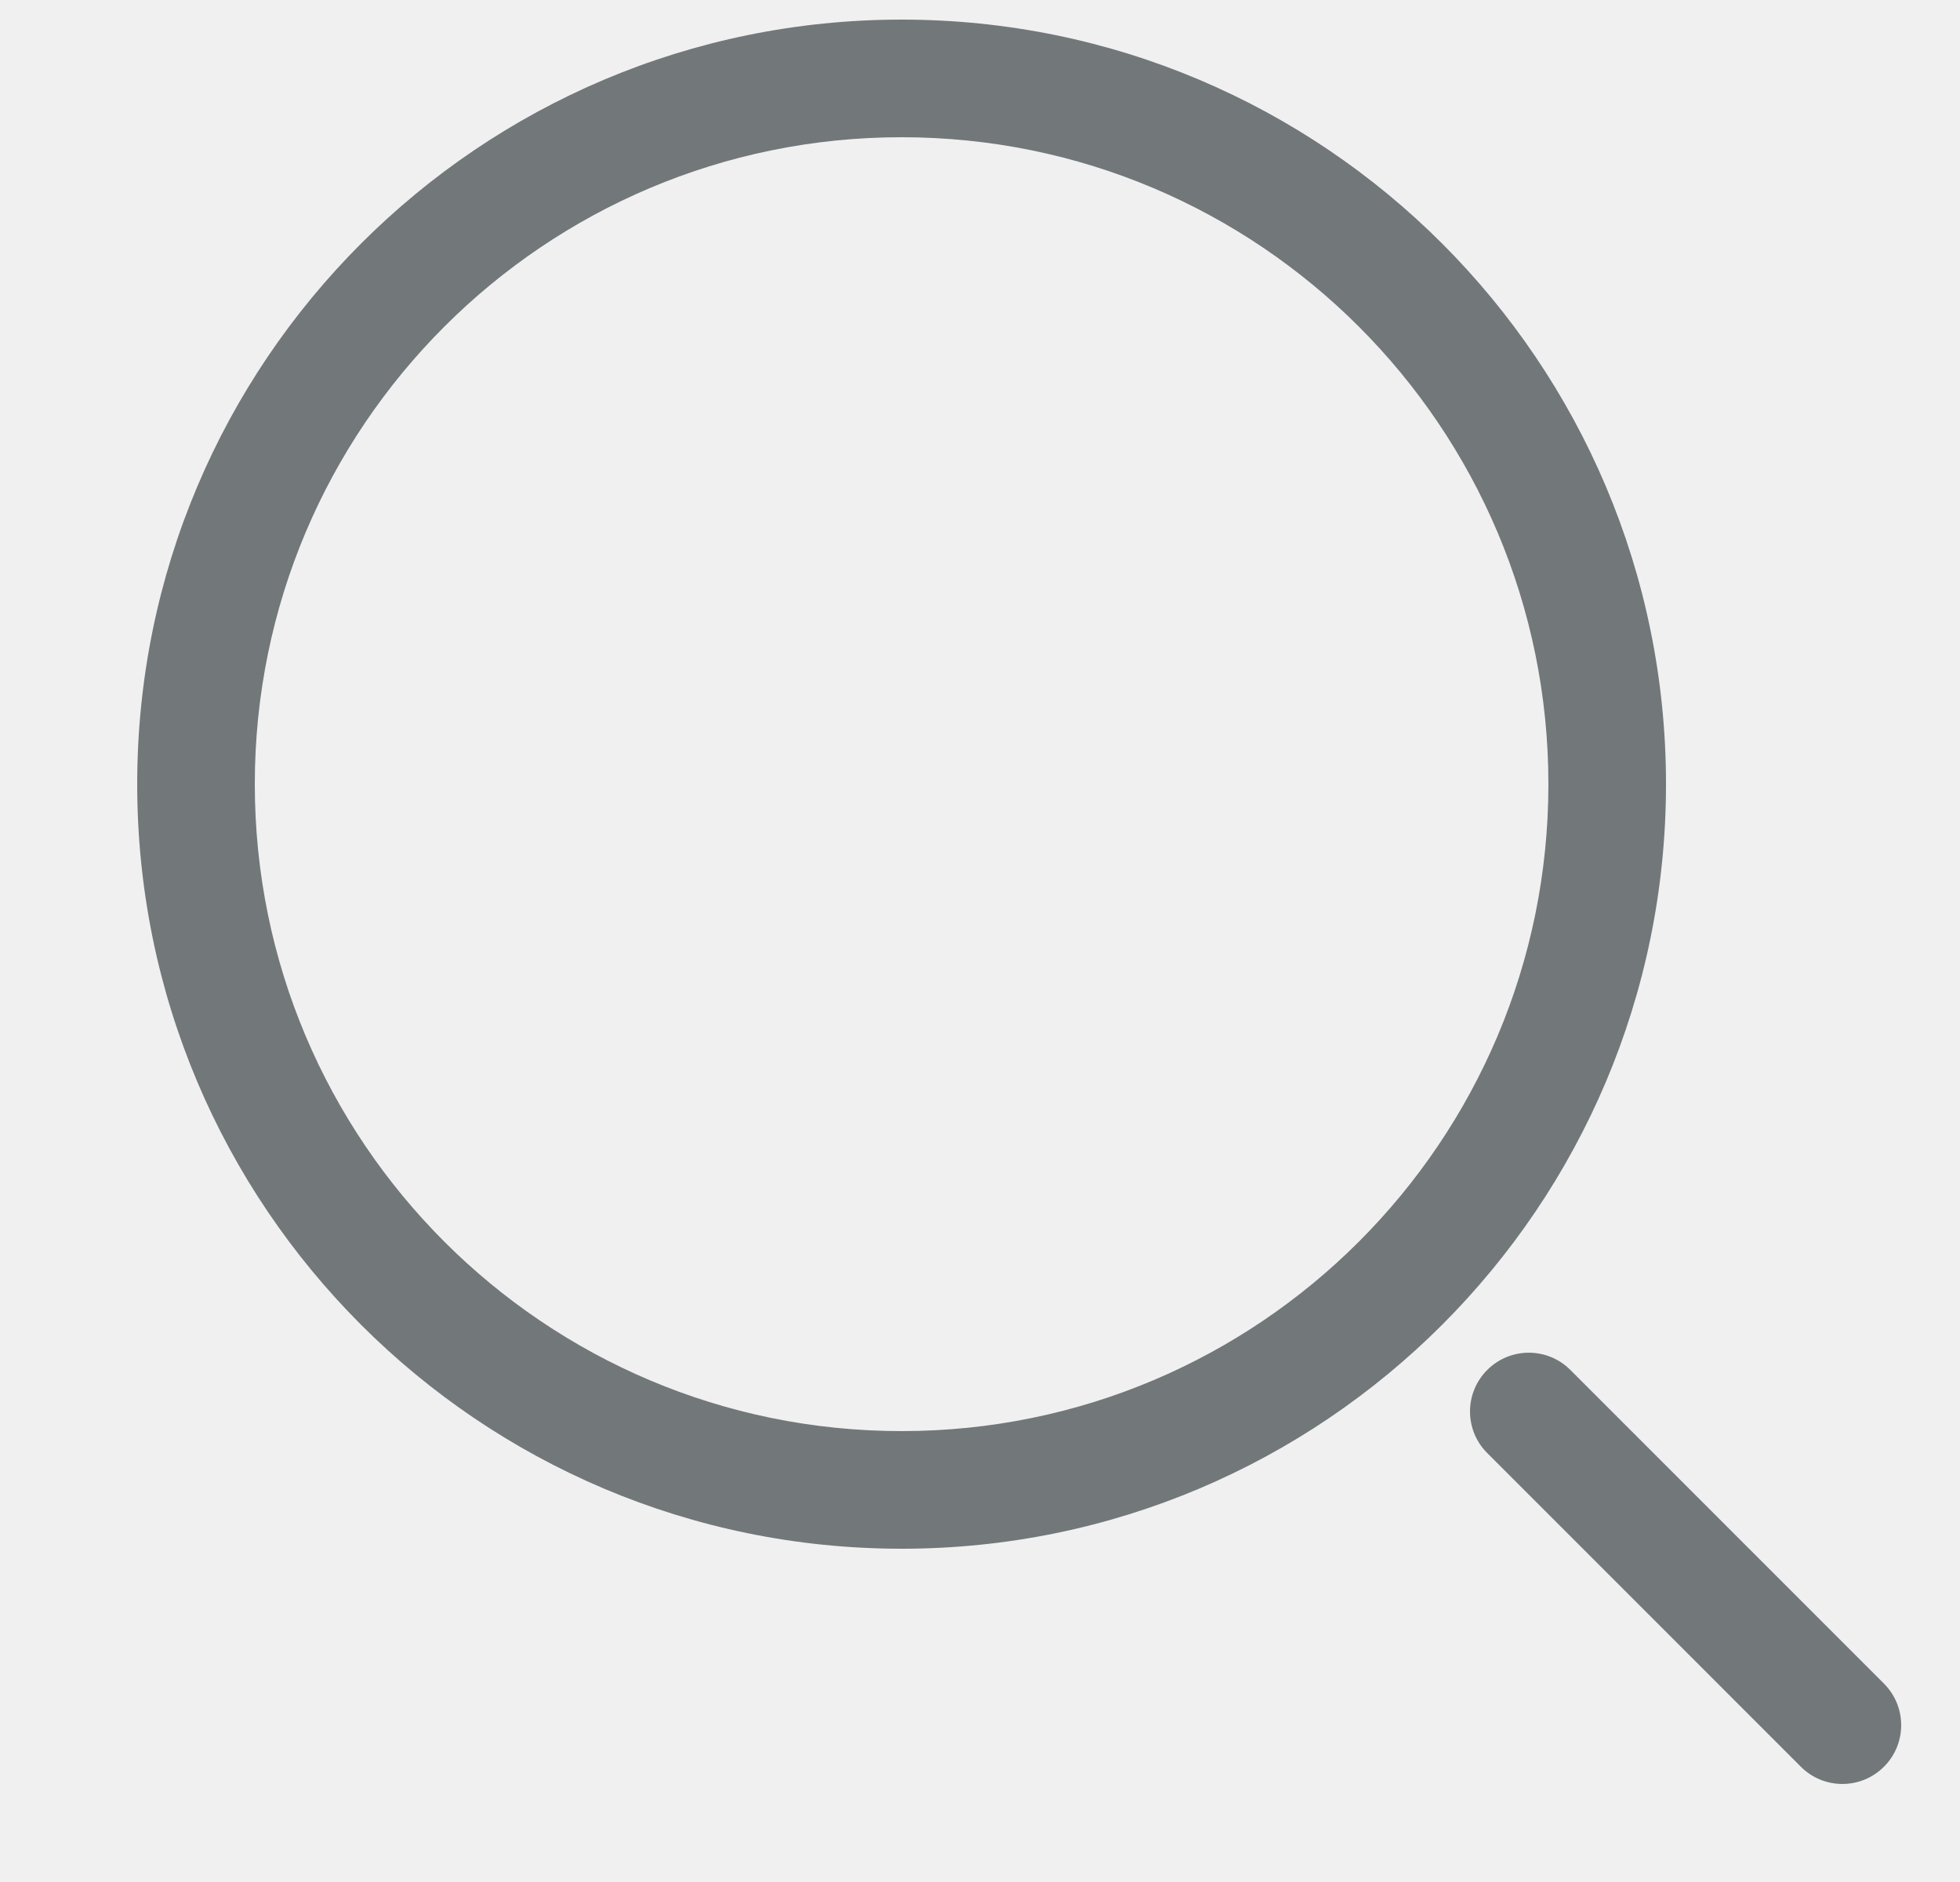
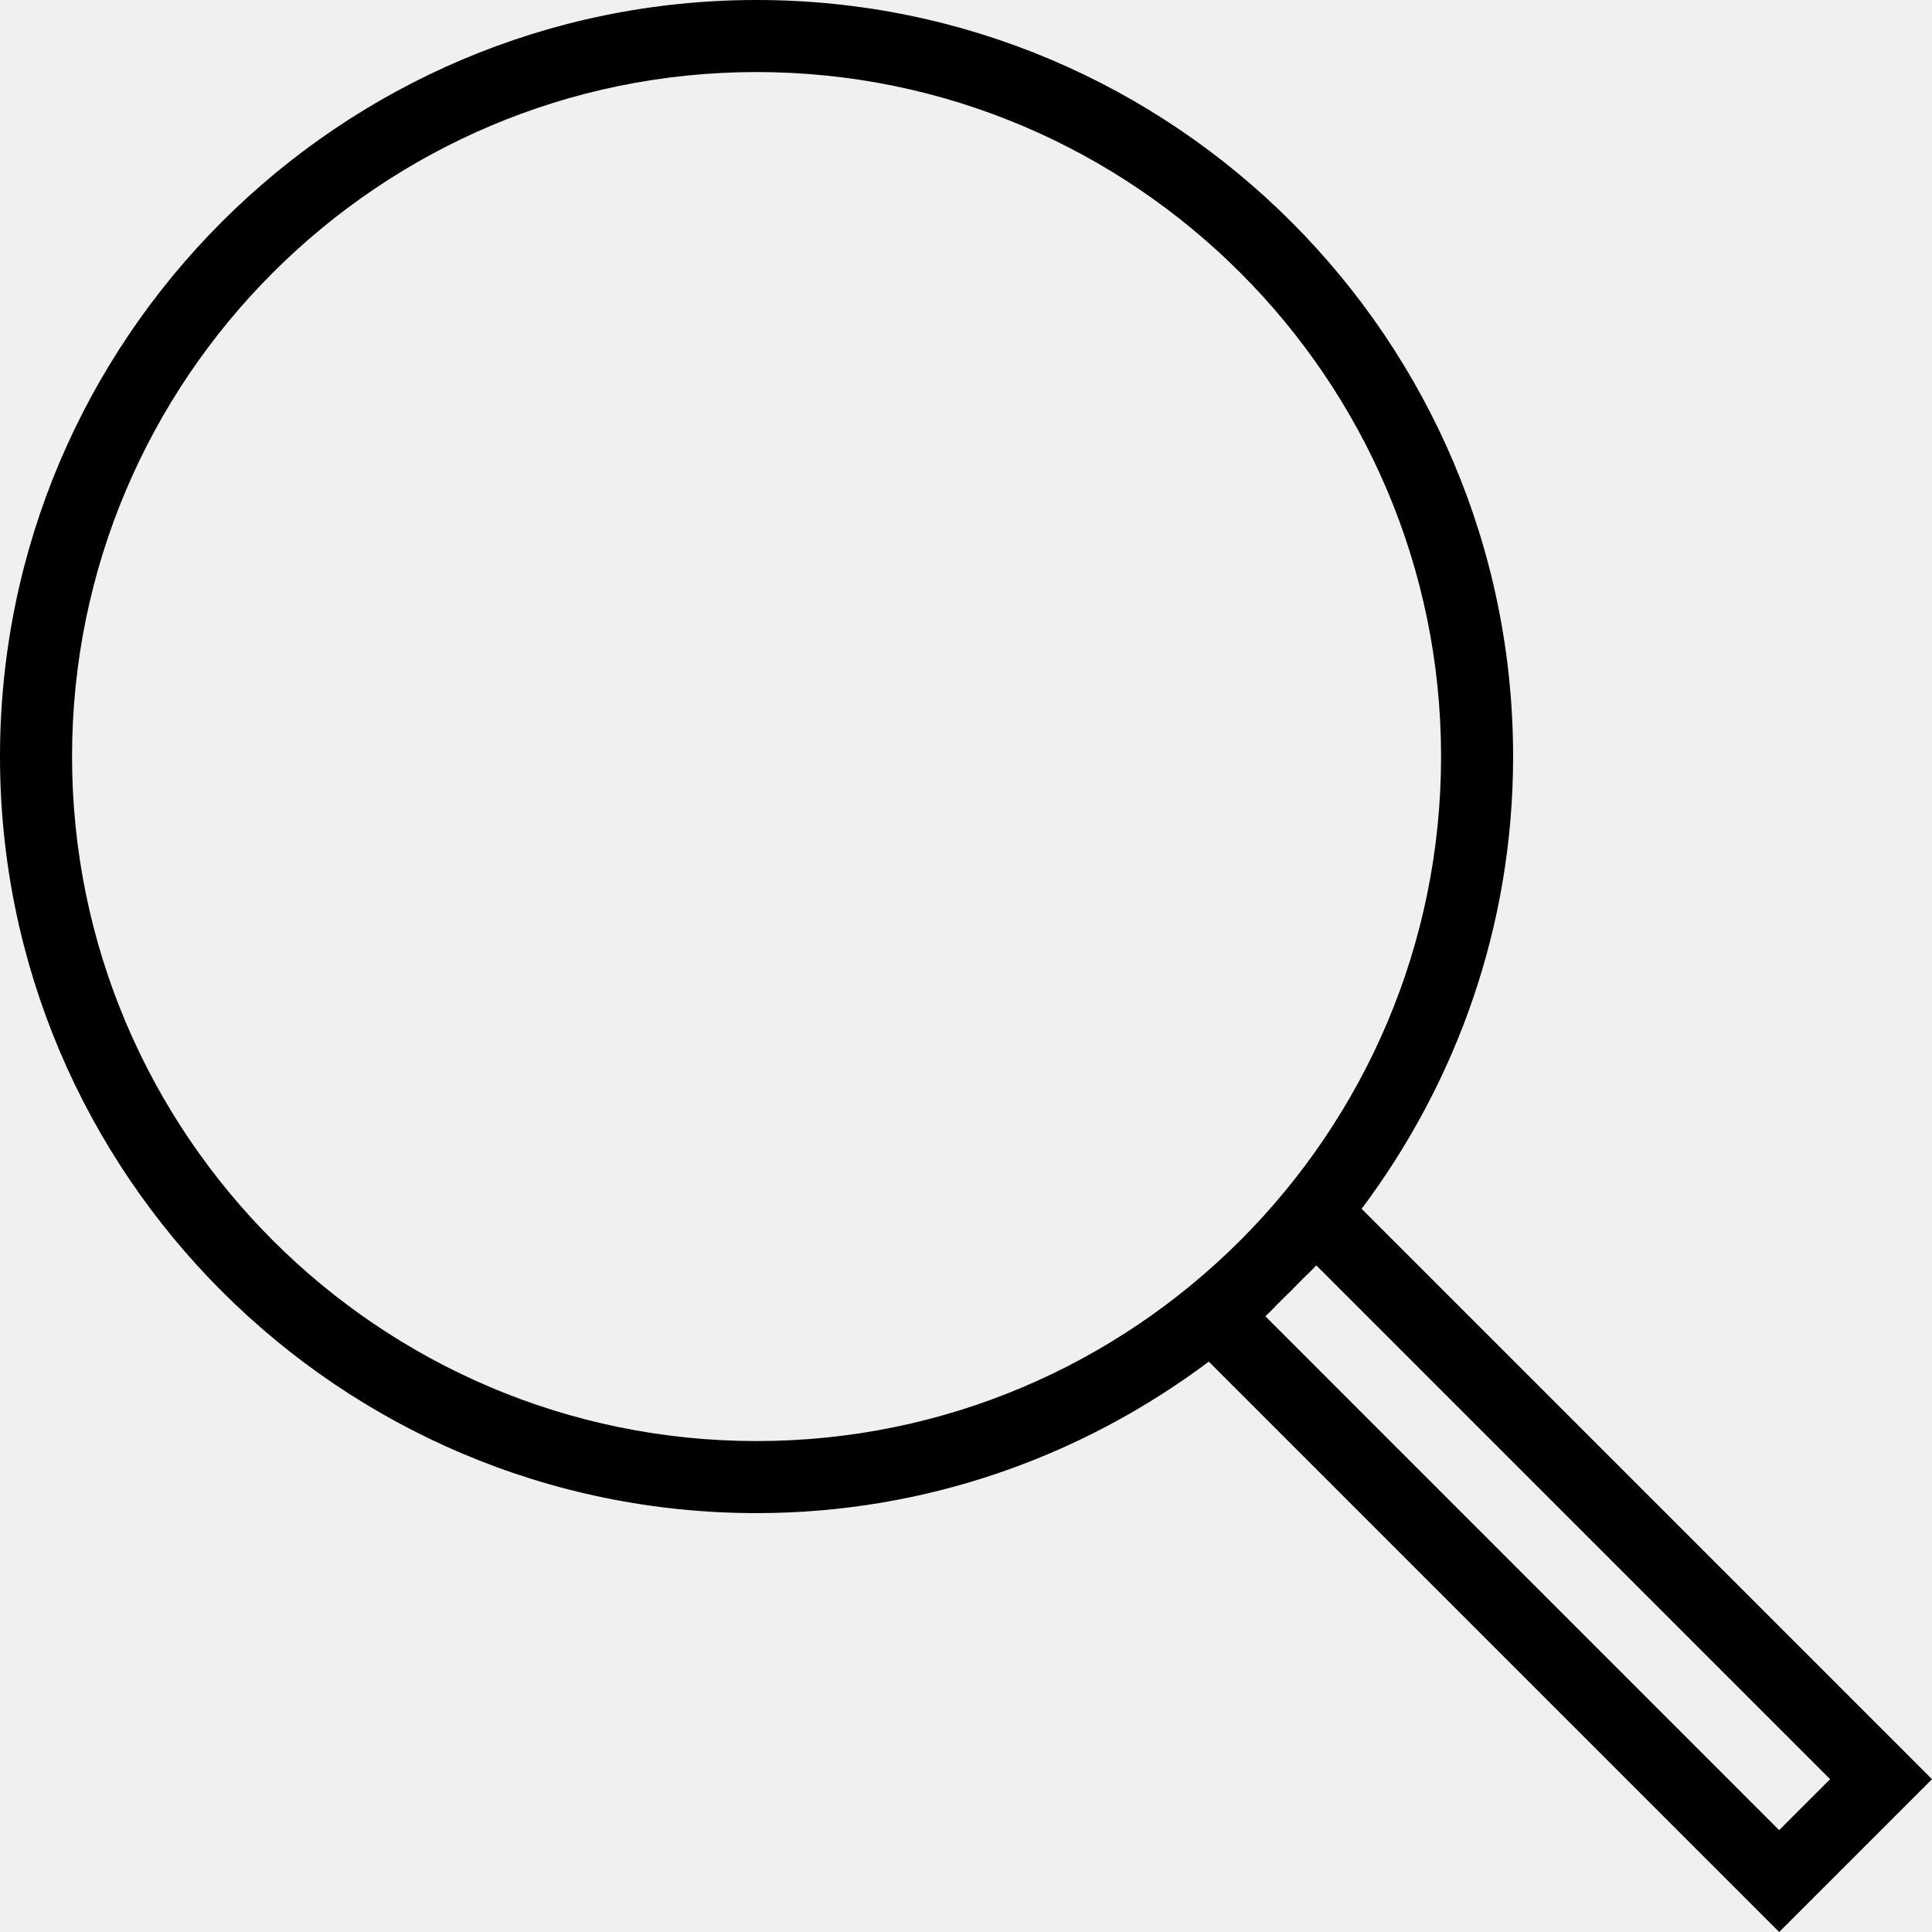
- <svg xmlns="http://www.w3.org/2000/svg" width="25" height="24" viewBox="0 0 25 24" fill="none">
-   <g clip-path="url(#clip0_36_5031)">
-     <path d="M20.03 17.47C19.738 17.177 19.263 17.177 18.97 17.47C18.677 17.763 18.677 18.238 18.97 18.53L20.03 17.47ZM22.97 22.53C23.262 22.823 23.737 22.823 24.03 22.53C24.323 22.238 24.323 21.763 24.03 21.47L22.97 22.53ZM18.97 18.53L22.97 22.53L24.03 21.47L20.03 17.47L18.97 18.53ZM11.5 18.25C6.944 18.25 3.25 14.556 3.25 10H1.75C1.75 15.385 6.115 19.75 11.5 19.75V18.25ZM19.75 10C19.75 14.556 16.056 18.25 11.5 18.25V19.75C16.885 19.75 21.25 15.385 21.25 10H19.75ZM11.5 1.75C16.056 1.75 19.75 5.444 19.75 10H21.25C21.25 4.615 16.885 0.25 11.5 0.25V1.75ZM11.5 0.25C6.115 0.25 1.75 4.615 1.75 10H3.25C3.25 5.444 6.944 1.75 11.5 1.75V0.25Z" fill="#72777A" />
-   </g>
-   <defs>
-     <clipPath id="clip0_36_5031">
-       <rect width="24" height="24" fill="white" transform="translate(0.5)" />
-     </clipPath>
-   </defs>
+ <svg xmlns="http://www.w3.org/2000/svg" version="1.1" id="Capa_1" x="0px" y="0px" viewBox="0 0 53.627 53.627" style="enable-background:new 0 0 53.627 53.627;" xml:space="preserve">
+   <path d="M53.627,49.385L37.795,33.553C40.423,30.046,42,25.709,42,21C42,9.42,32.58,0,21,0S0,9.42,0,21s9.42,21,21,21  c4.709,0,9.046-1.577,12.553-4.205l15.832,15.832L53.627,49.385z M2,21C2,10.523,10.523,2,21,2s19,8.523,19,19s-8.523,19-19,19  S2,31.477,2,21z M35.567,36.093c0.178-0.172,0.353-0.347,0.525-0.525c0.146-0.151,0.304-0.29,0.445-0.445l14.262,14.262  l-1.415,1.415L35.123,36.537C35.278,36.396,35.416,36.238,35.567,36.093z" />
+   <g>
+ </g>
+   <g>
+ </g>
+   <g>
+ </g>
+   <g>
+ </g>
+   <g>
+ </g>
+   <g>
+ </g>
+   <g>
+ </g>
+   <g>
+ </g>
+   <g>
+ </g>
+   <g>
+ </g>
+   <g>
+ </g>
+   <g>
+ </g>
+   <g>
+ </g>
+   <g>
+ </g>
+   <g>
+ </g>
</svg>
